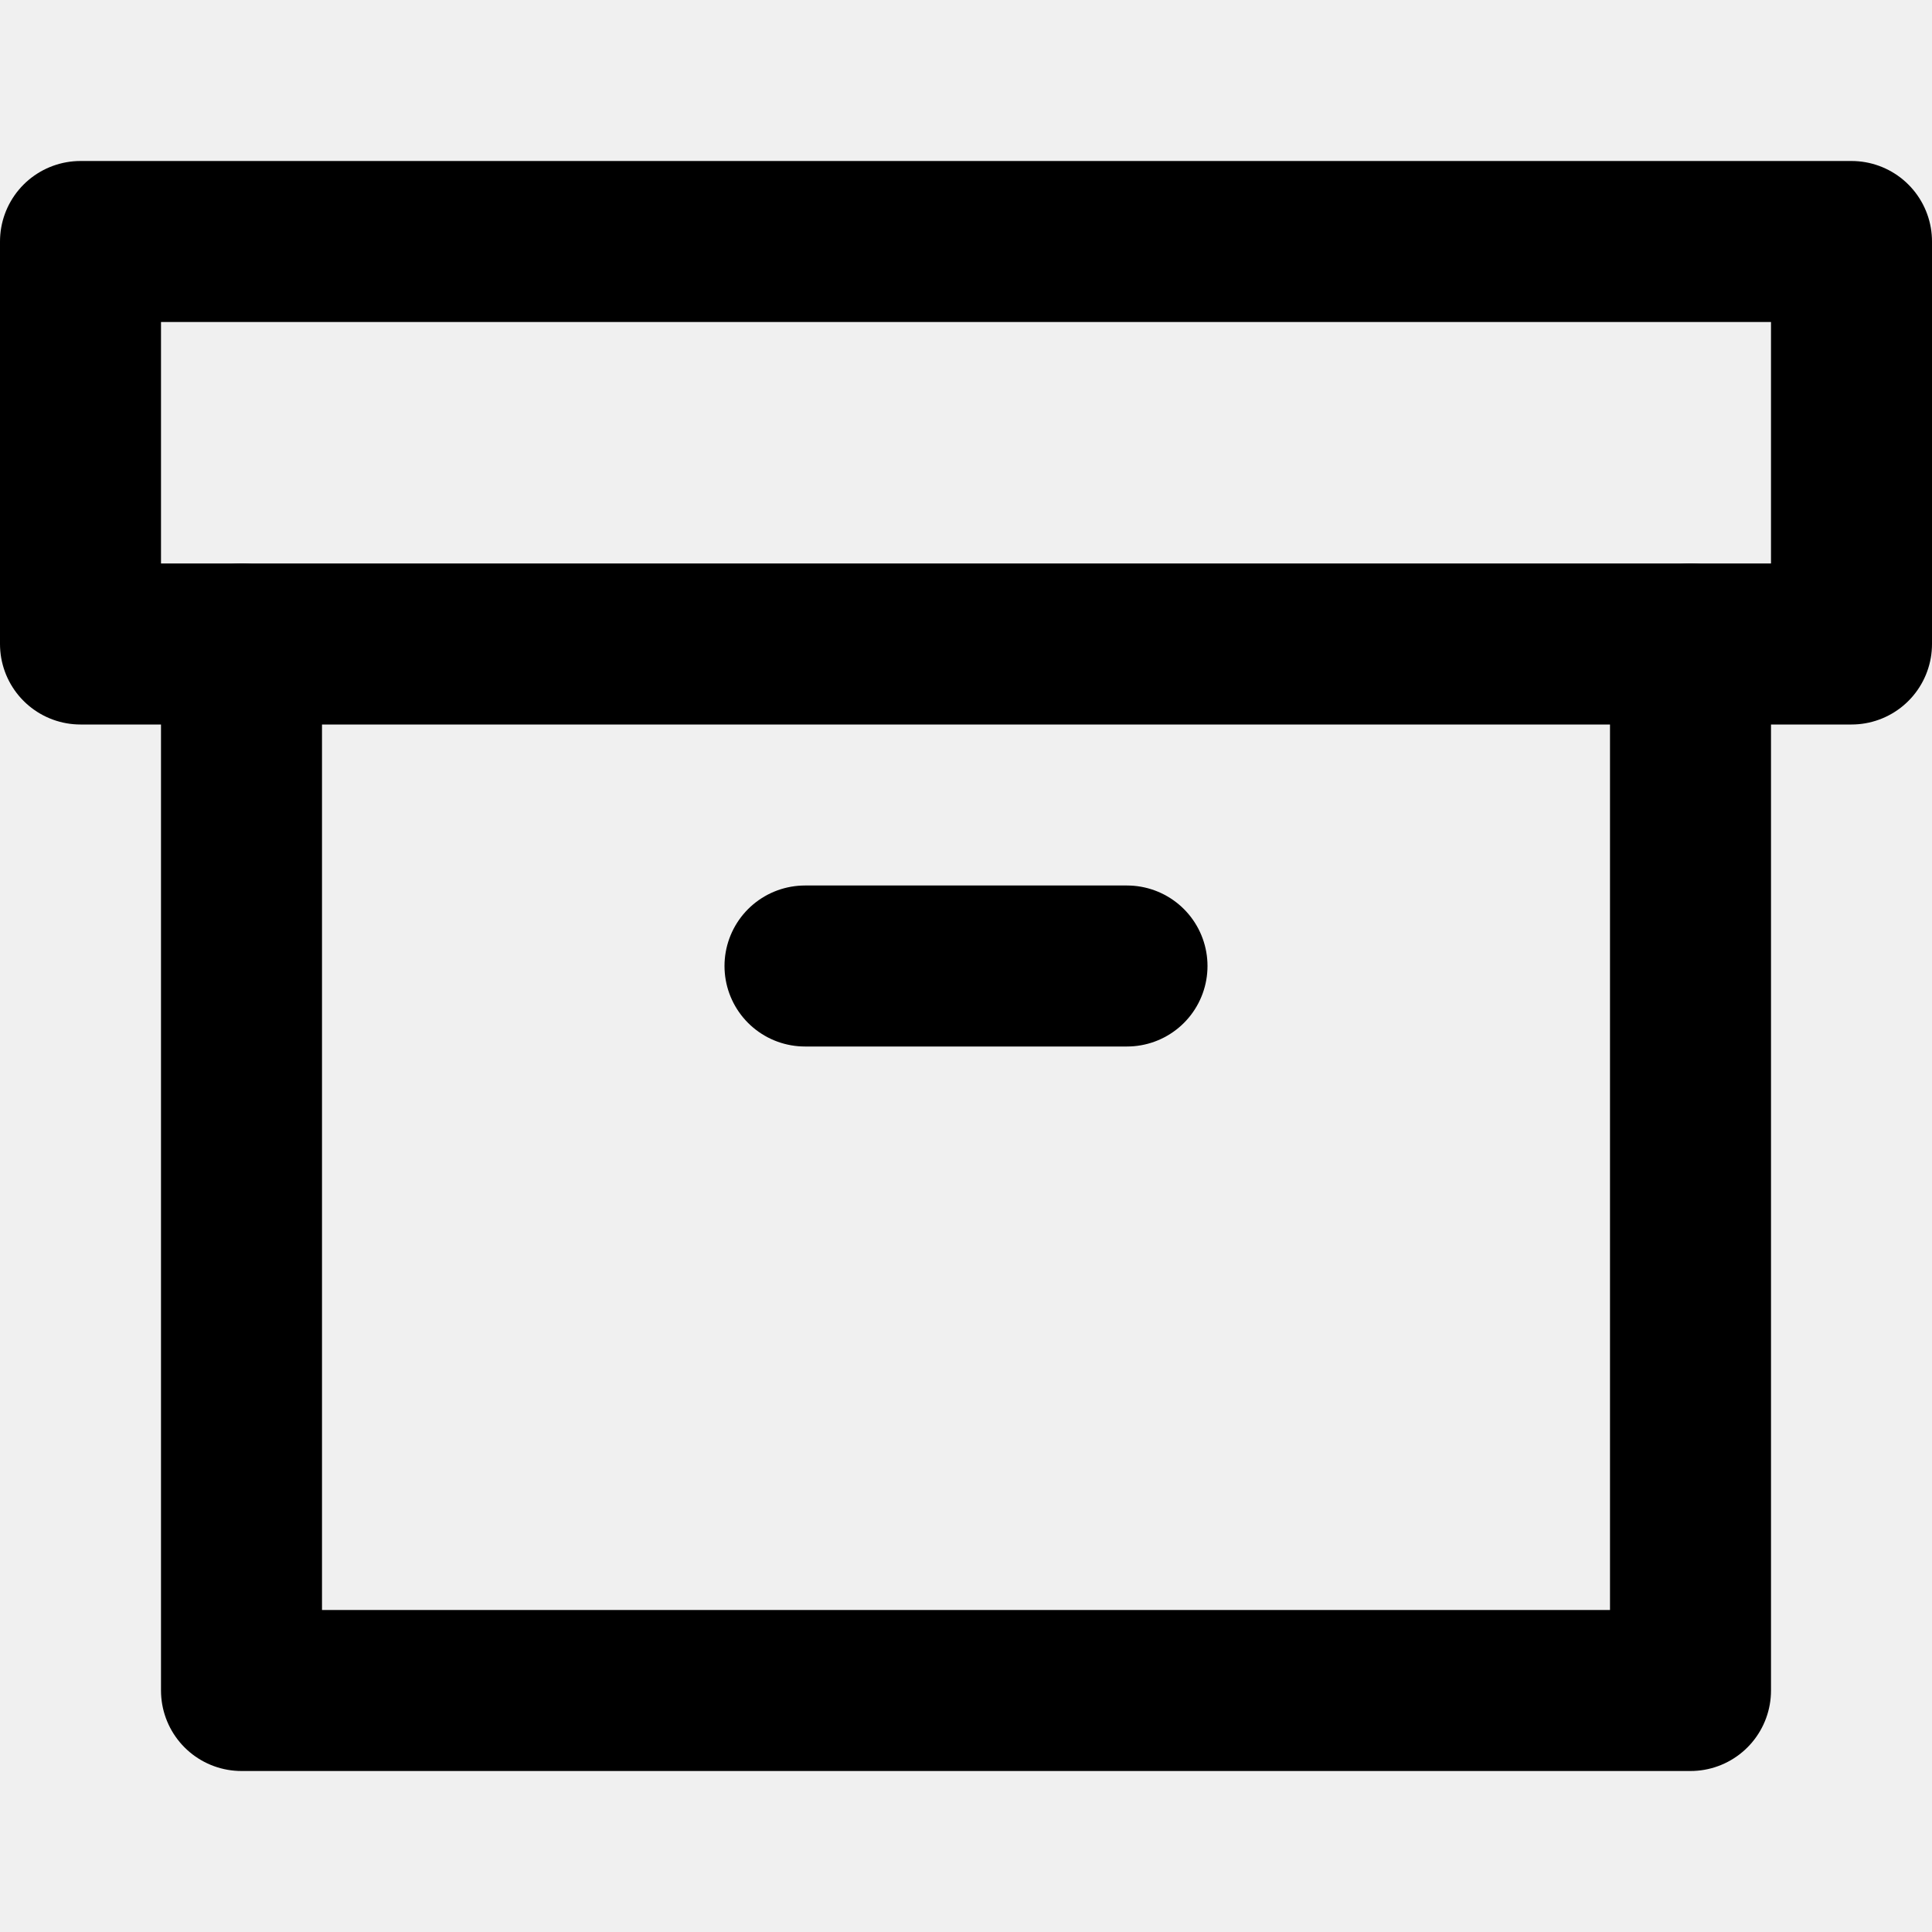
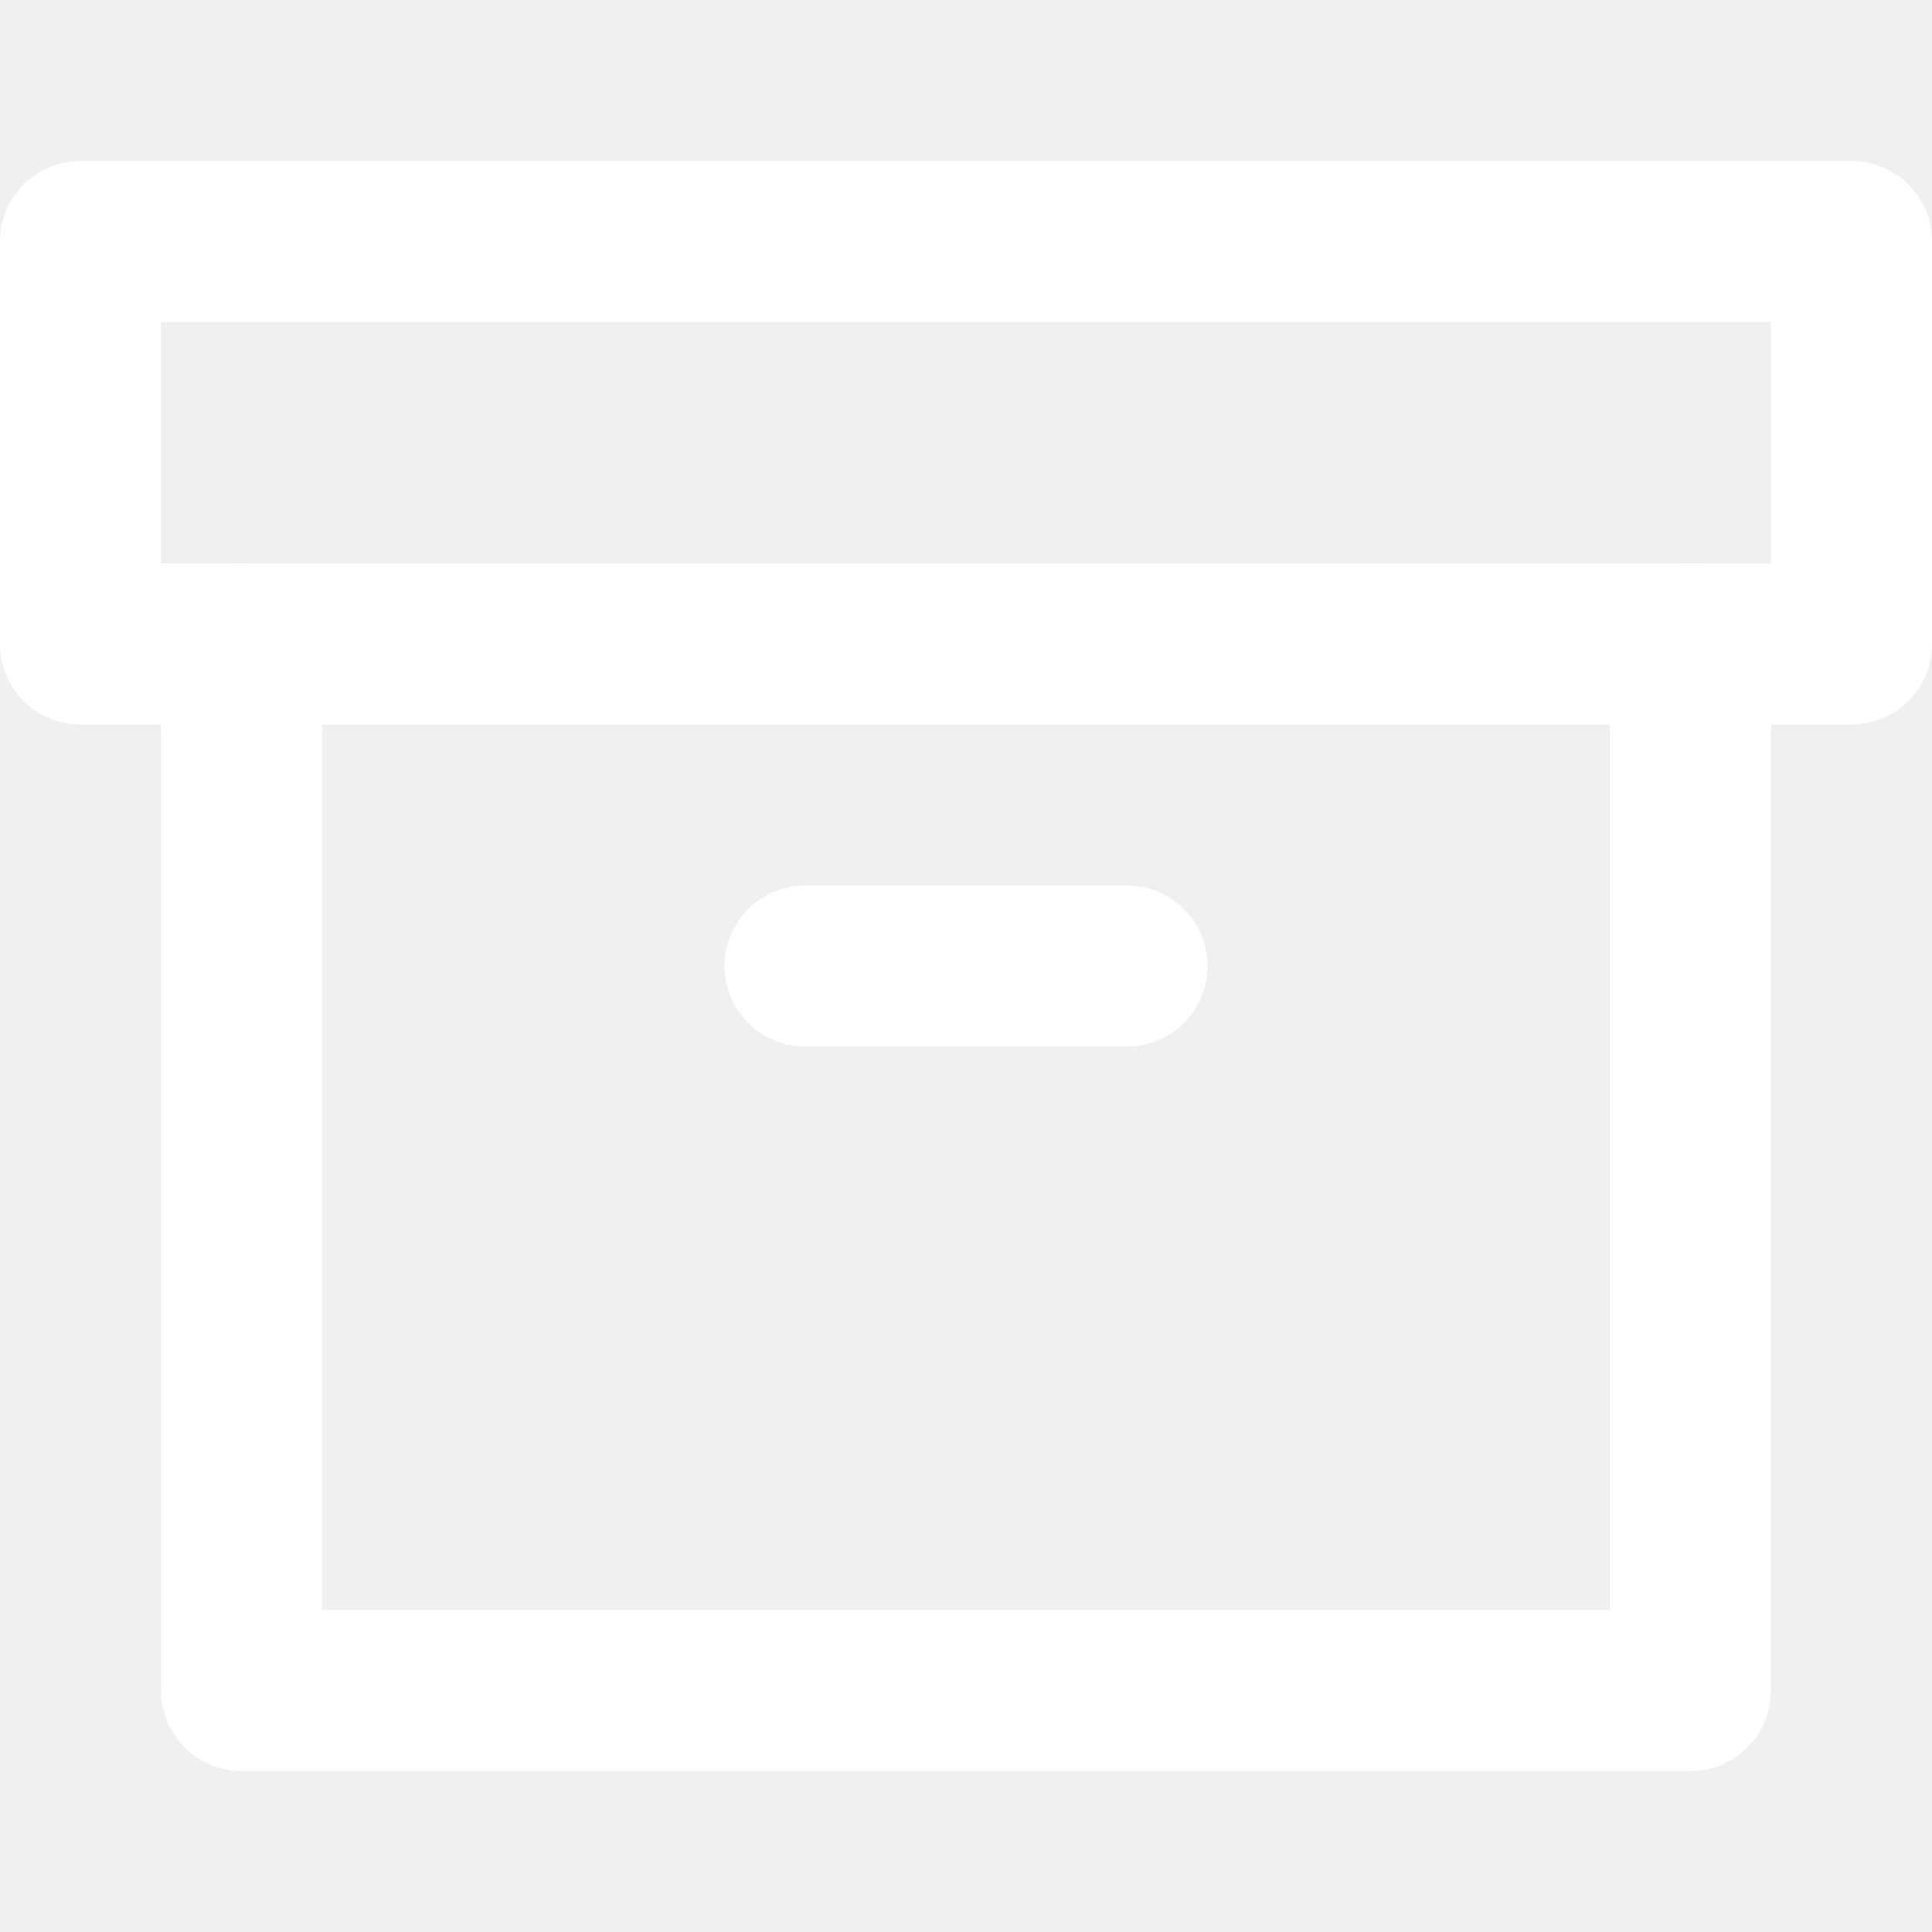
- <svg xmlns="http://www.w3.org/2000/svg" width="24" height="24" viewBox="0 0 24 24" fill="none" stroke="black" stroke-width="2" stroke-linecap="round" stroke-linejoin="round" class="feather feather-archive">
+ <svg xmlns="http://www.w3.org/2000/svg" width="24" height="24" viewBox="0 0 24 24" fill="none" stroke="white" stroke-width="2" stroke-linecap="round" stroke-linejoin="round" class="feather feather-archive">
  <polyline points="21 8 21 21 3 21 3 8" />
  <rect x="1" y="3" width="22" height="5" />
  <line x1="10" y1="12" x2="14" y2="12" />
</svg>
